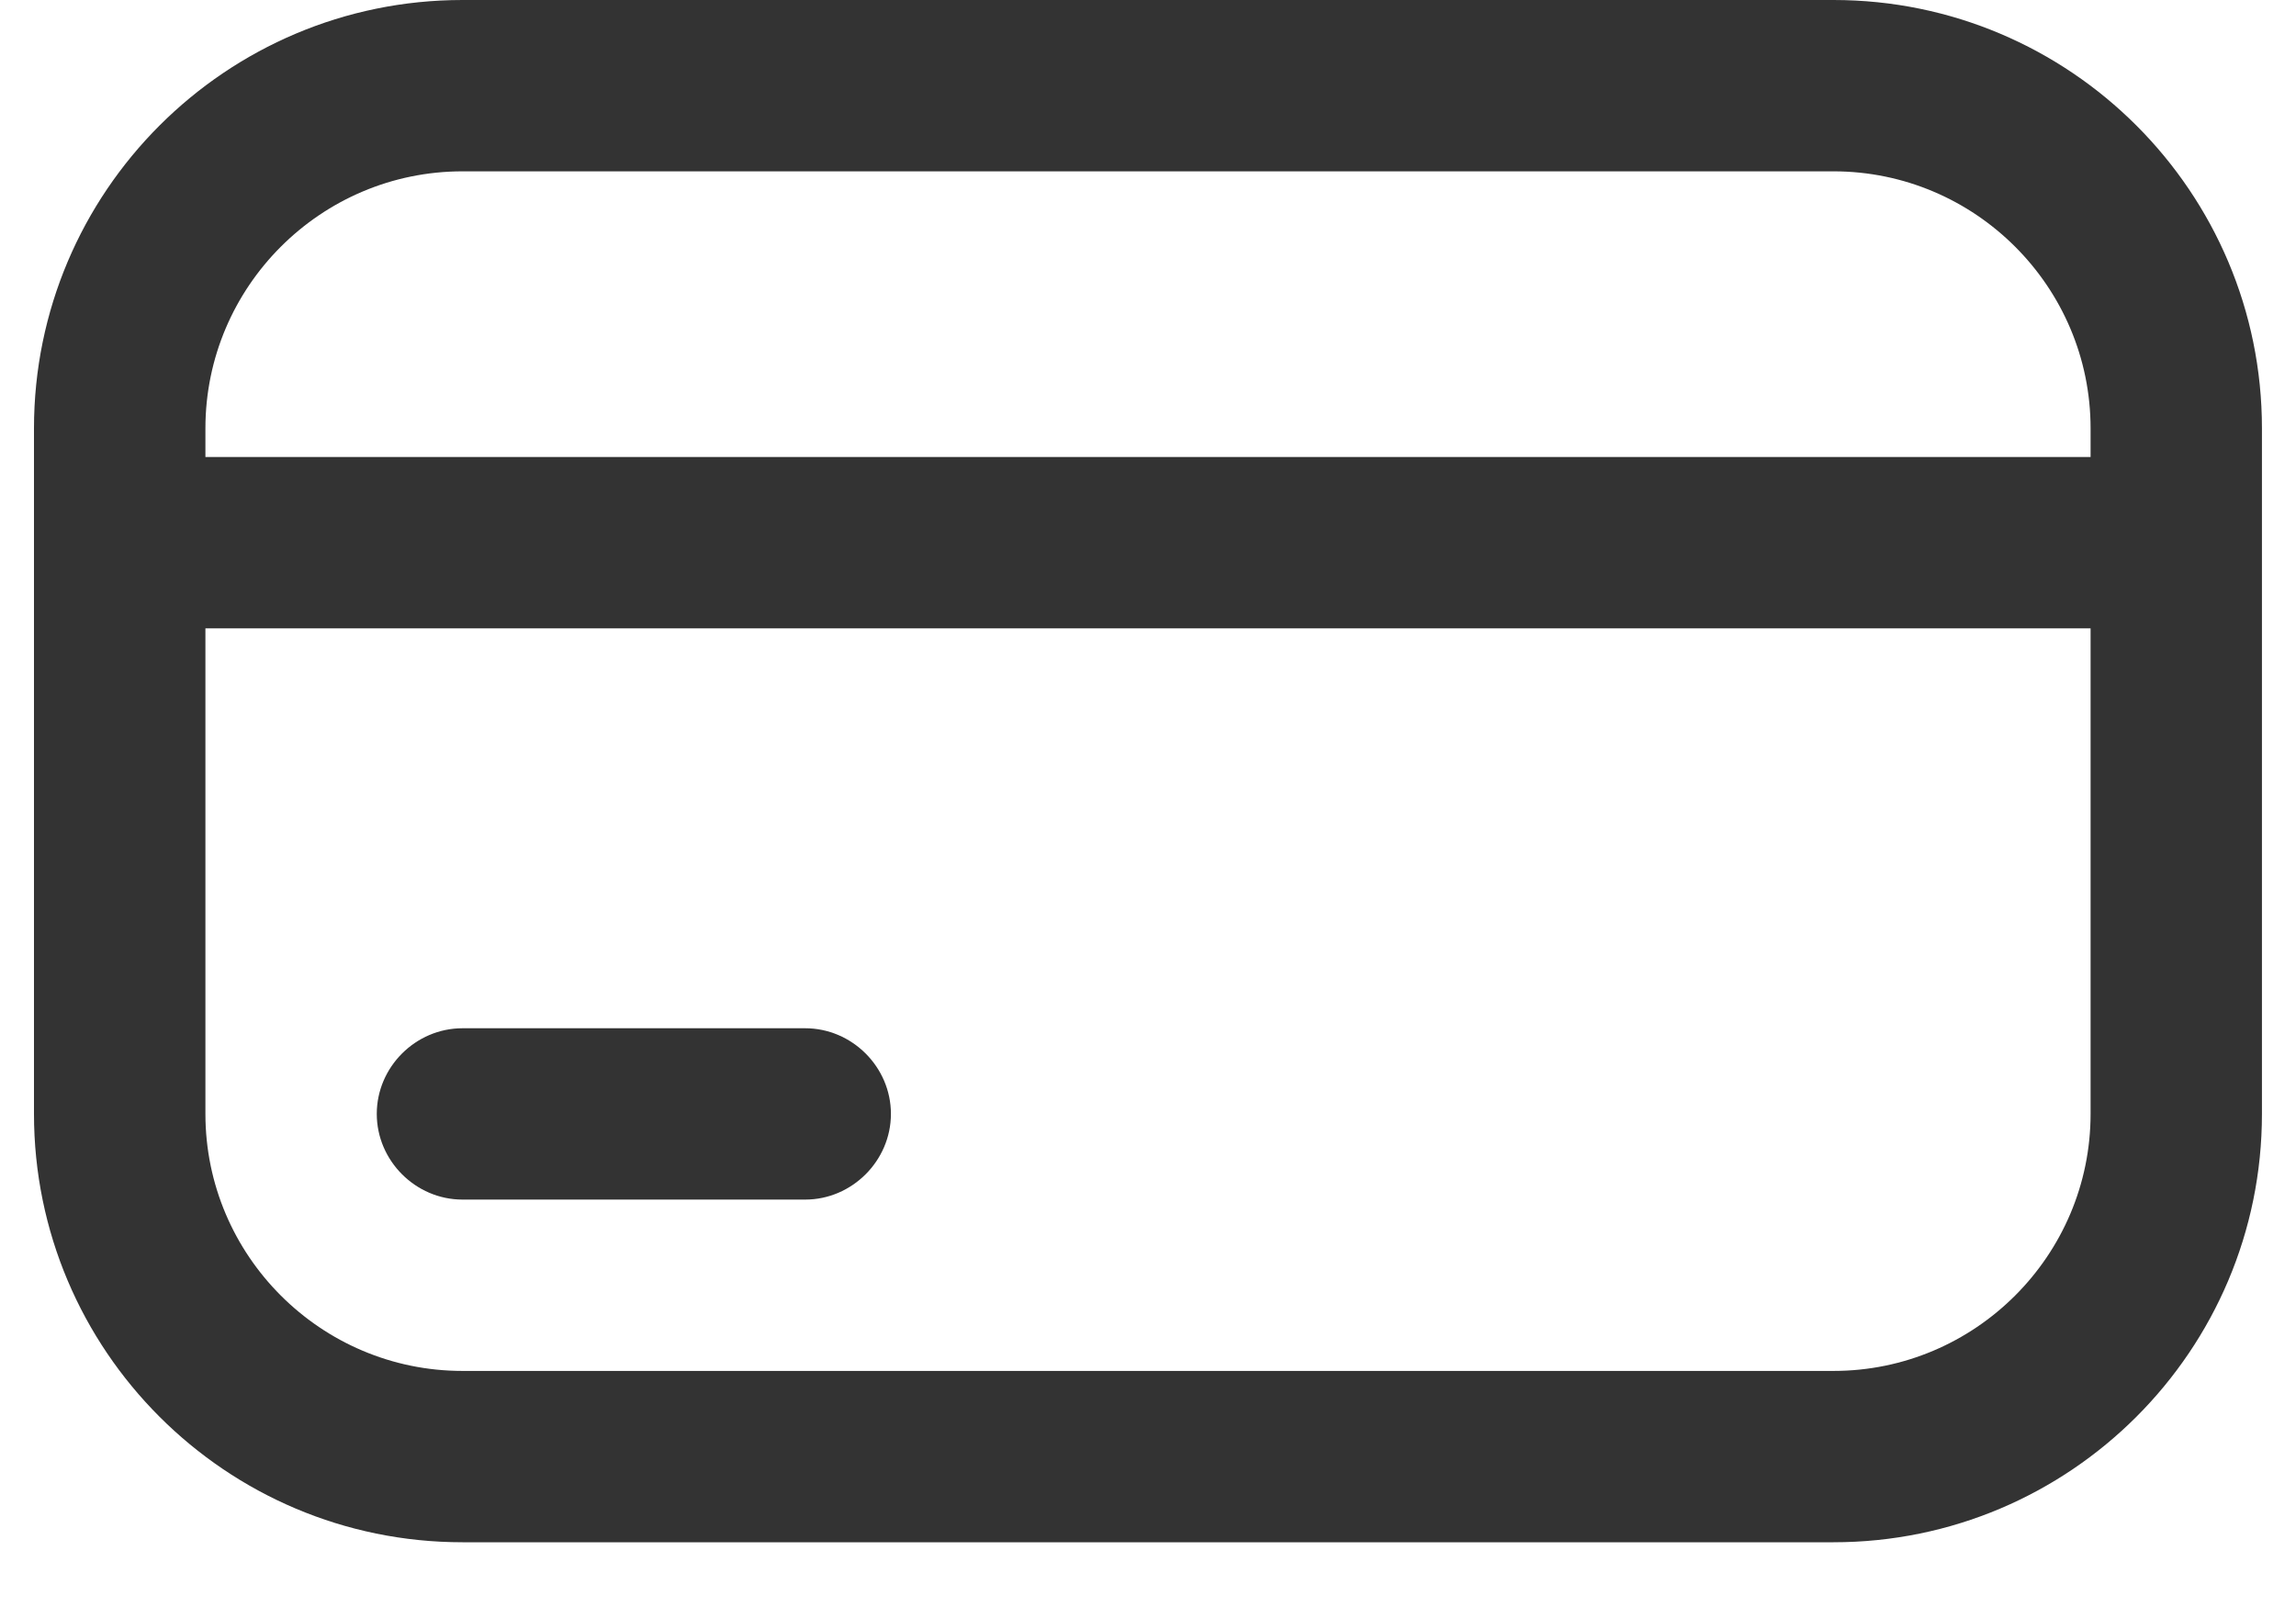
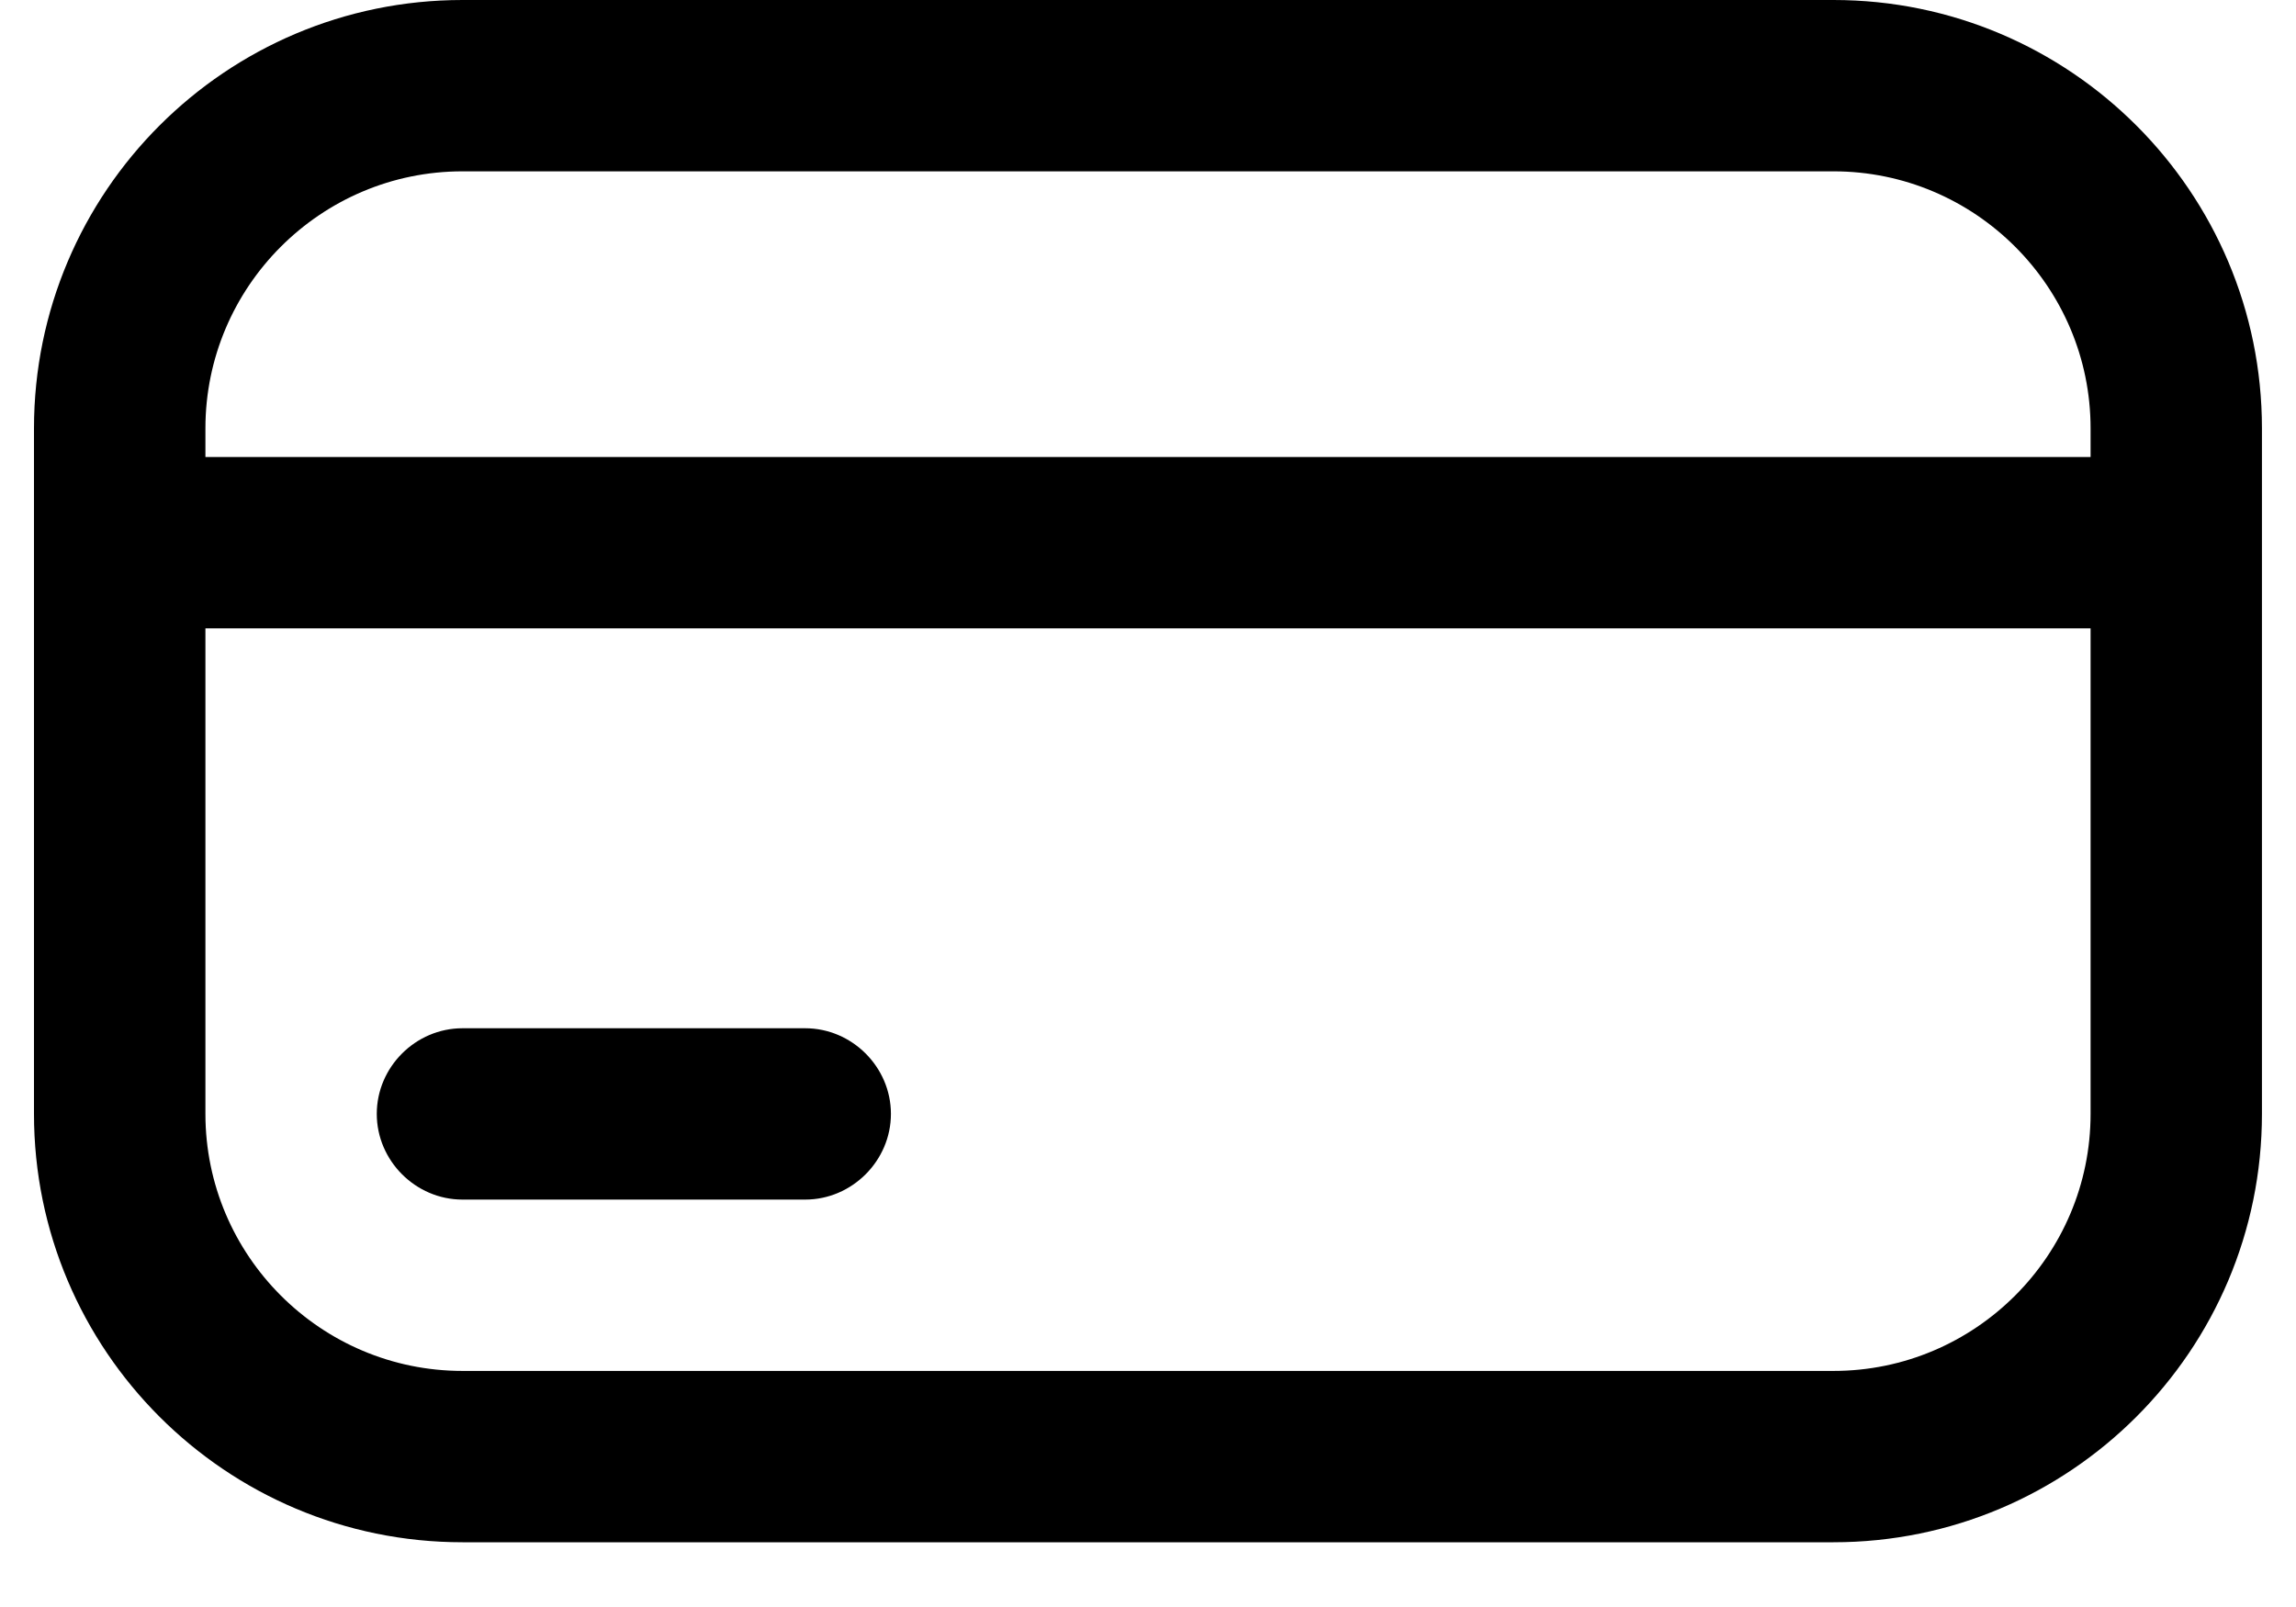
<svg xmlns="http://www.w3.org/2000/svg" width="30" height="21" viewBox="0 0 30 21" fill="none">
-   <path d="M23.957 0H6.043C2.952 0 0.444 2.508 0.444 5.598V14.556C0.444 17.646 2.952 20.154 6.043 20.154H23.957C27.047 20.154 29.555 17.646 29.555 14.556V5.598C29.555 2.508 27.047 0 23.957 0ZM6.043 2.239H23.957C25.808 2.239 27.316 3.747 27.316 5.598V5.972H2.684V5.598C2.684 3.747 4.191 2.239 6.043 2.239ZM23.957 17.915H6.043C4.191 17.915 2.684 16.407 2.684 14.556V8.211H27.316V14.556C27.316 16.407 25.808 17.915 23.957 17.915Z" fill="#333333" />
-   <path d="M10.521 13.437H6.043C5.43 13.437 4.923 13.944 4.923 14.556C4.923 15.168 5.43 15.676 6.043 15.676H10.521C11.133 15.676 11.641 15.168 11.641 14.556C11.641 13.944 11.133 13.437 10.521 13.437Z" fill="#333333" />
+   <path d="M23.957 0H6.043C2.952 0 0.444 2.508 0.444 5.598V14.556C0.444 17.646 2.952 20.154 6.043 20.154H23.957C27.047 20.154 29.555 17.646 29.555 14.556V5.598C29.555 2.508 27.047 0 23.957 0ZM6.043 2.239H23.957C25.808 2.239 27.316 3.747 27.316 5.598V5.972H2.684V5.598C2.684 3.747 4.191 2.239 6.043 2.239ZM23.957 17.915H6.043C4.191 17.915 2.684 16.407 2.684 14.556V8.211H27.316V14.556C27.316 16.407 25.808 17.915 23.957 17.915Z" fill="currentColor" />
+   <path d="M10.521 13.437H6.043C5.43 13.437 4.923 13.944 4.923 14.556C4.923 15.168 5.43 15.676 6.043 15.676H10.521C11.133 15.676 11.641 15.168 11.641 14.556C11.641 13.944 11.133 13.437 10.521 13.437Z" fill="currentColor" />
</svg>
